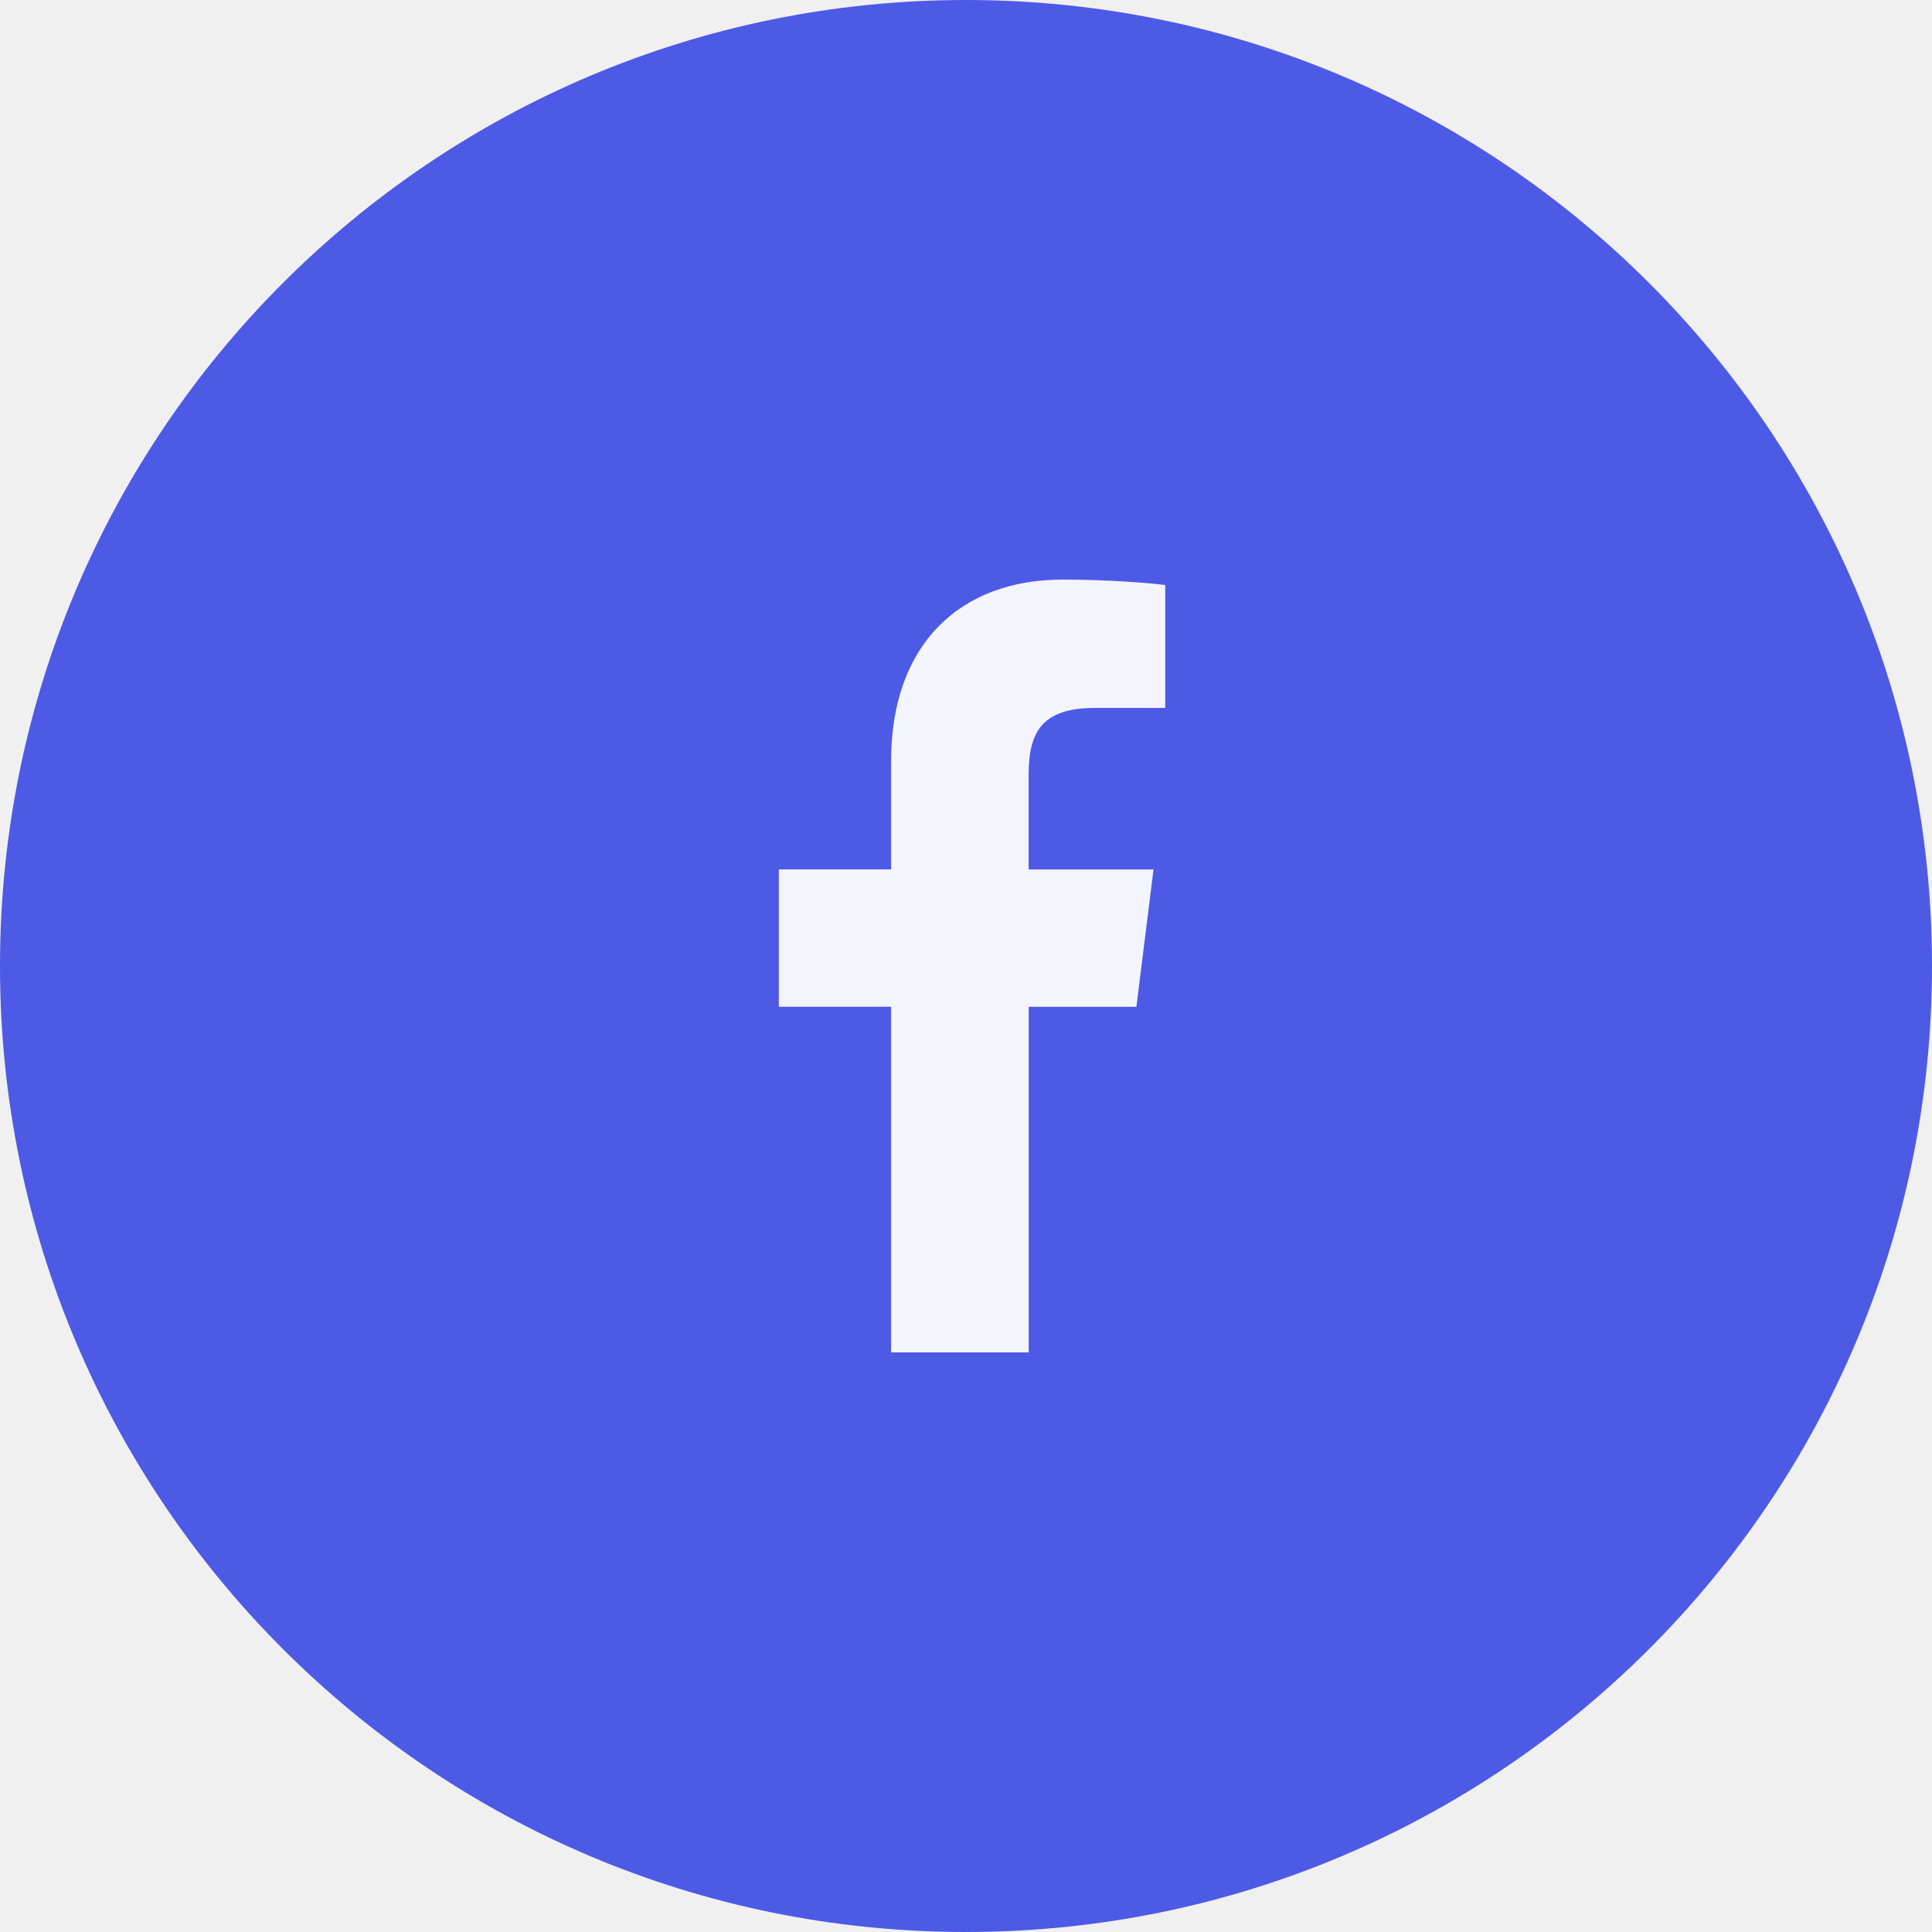
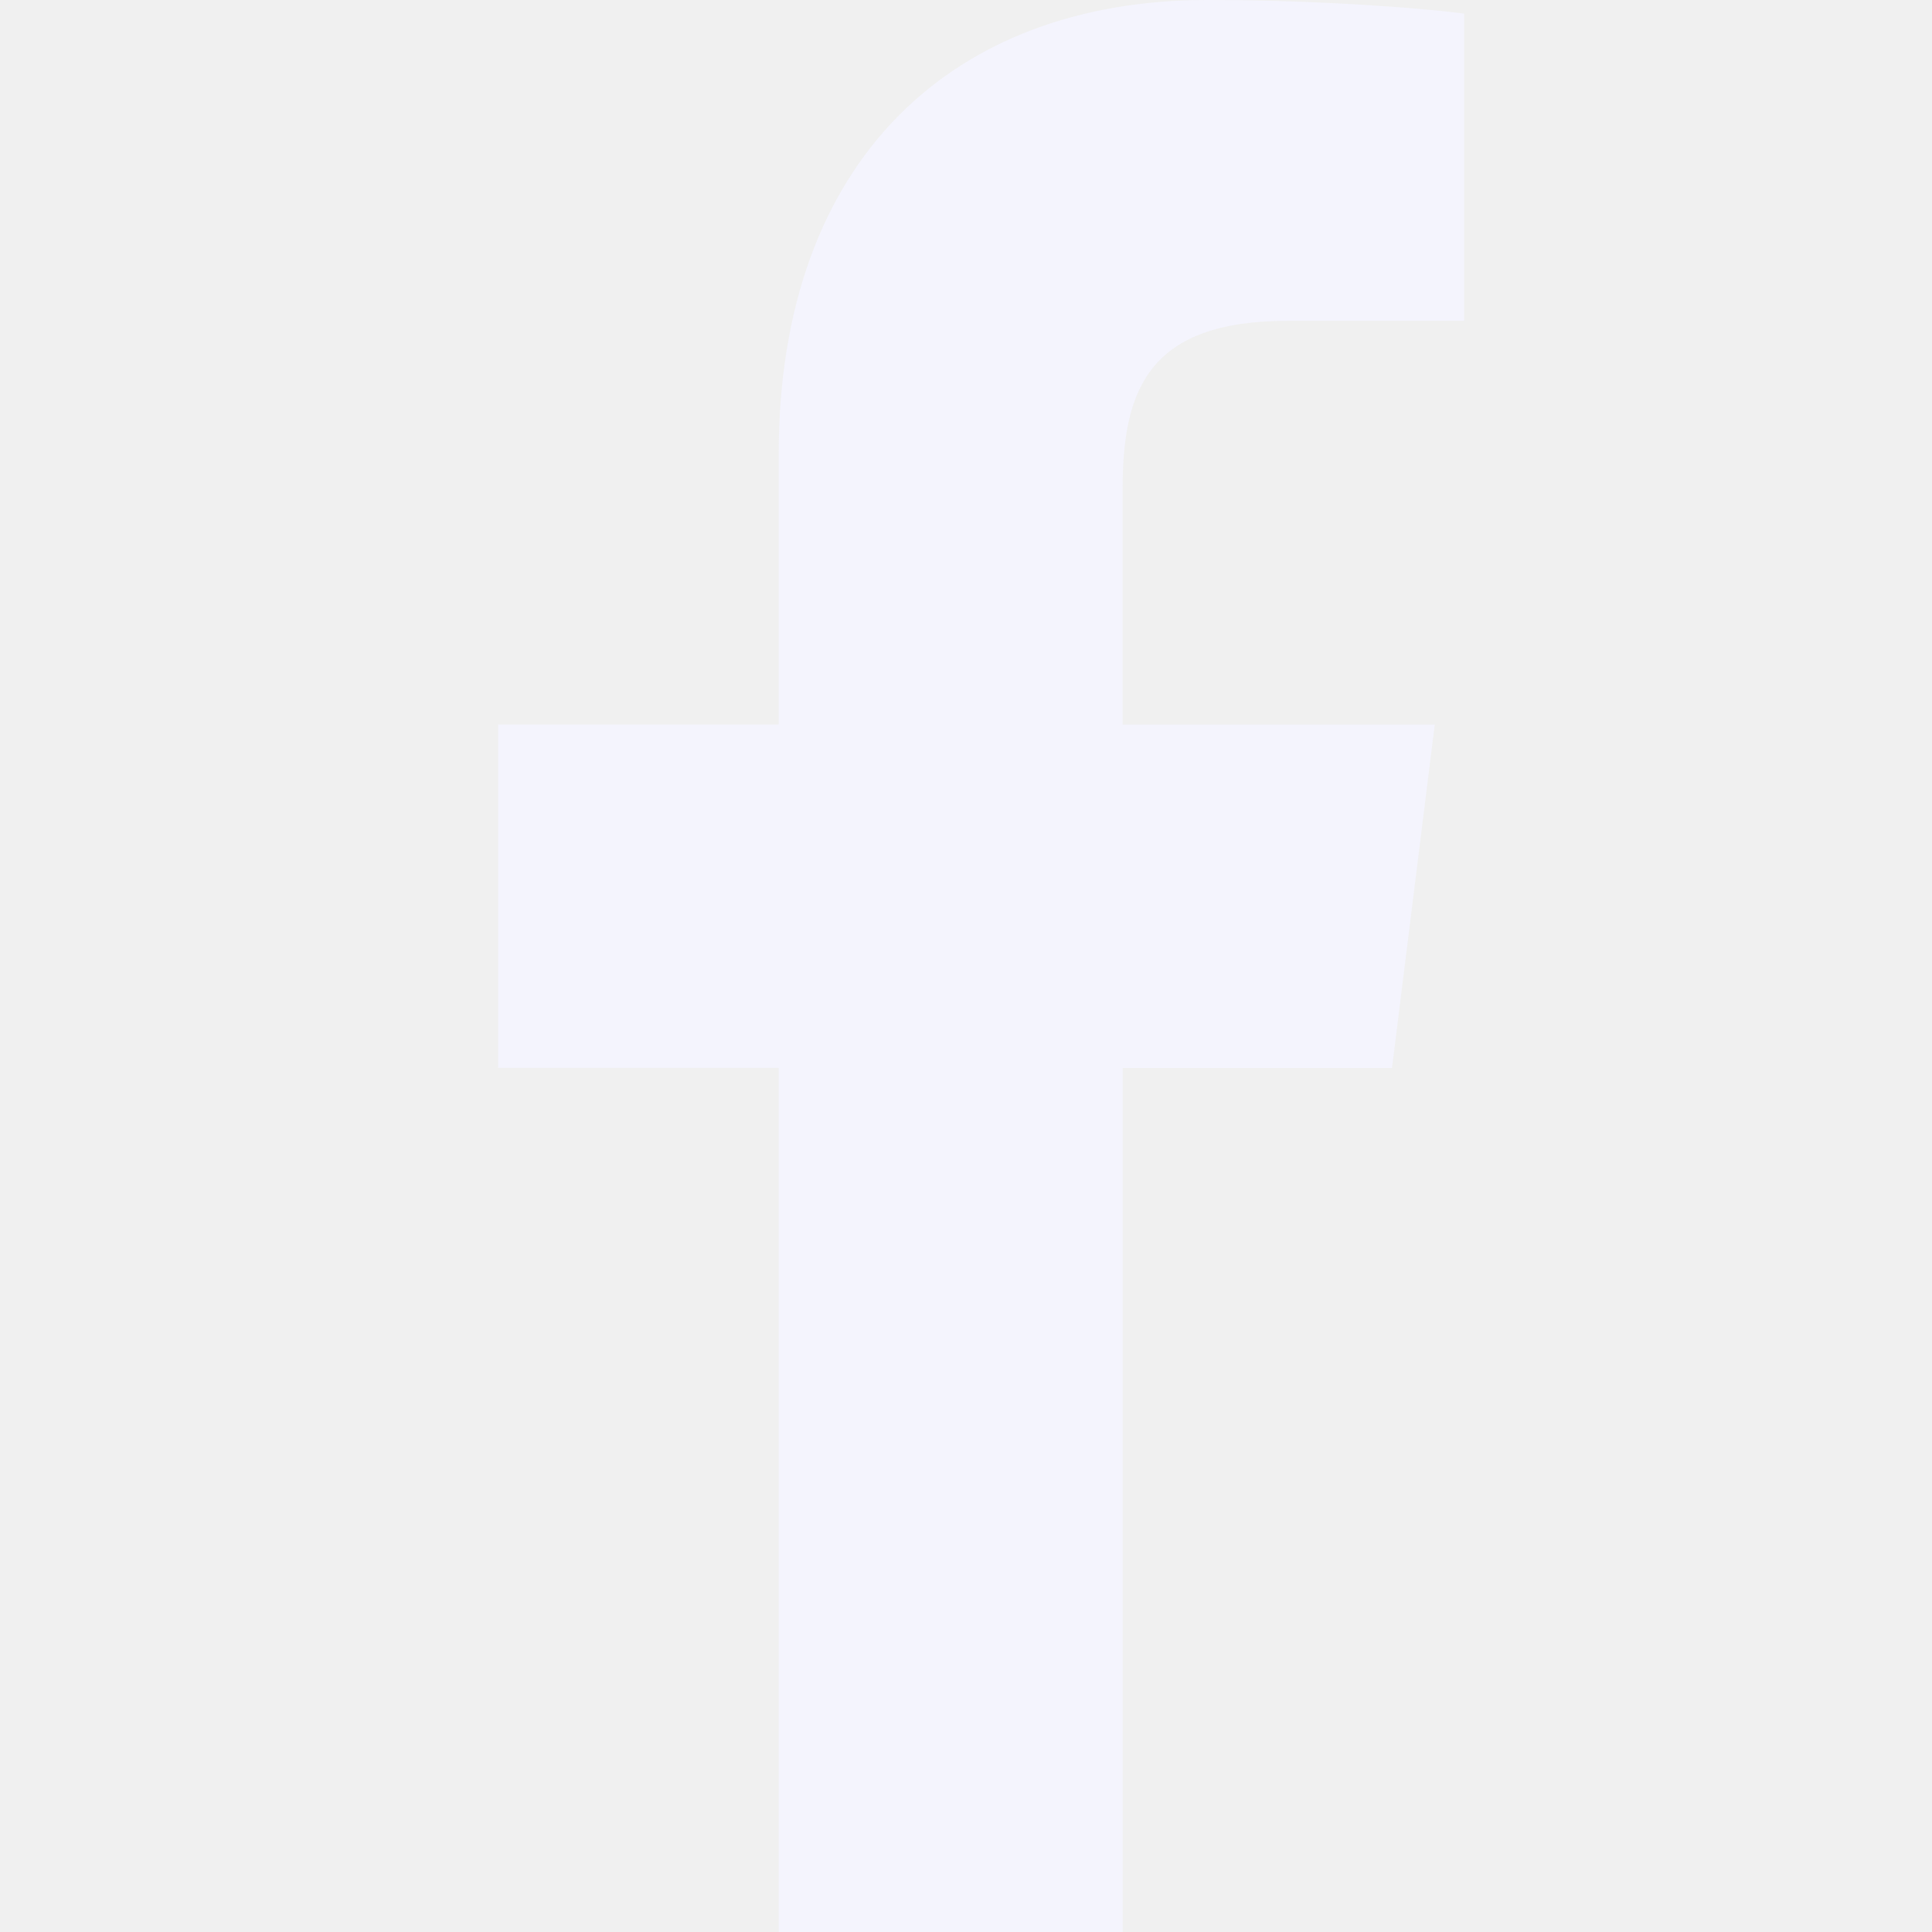
- <svg xmlns="http://www.w3.org/2000/svg" width="40" height="40" viewBox="0 0 40 40" fill="none">
-   <path d="M40 20C40 25.523 37.761 30.523 34.142 34.142C30.523 37.761 25.523 40 20 40C14.477 40 9.477 37.761 5.858 34.142C2.239 30.523 0 25.523 0 20C0 14.477 2.239 9.477 5.858 5.858C9.477 2.239 14.477 -3.05176e-05 20 -3.05176e-05C25.523 -3.05176e-05 30.523 2.239 34.142 5.858C37.761 9.477 40 14.477 40 20Z" fill="#4D5AE5" />
-   <g clip-path="url(#clip0_658204_1580)">
-     <path d="M22.665 14.657H24.125V12.113C23.873 12.078 23.007 12 21.997 12C19.891 12 18.449 13.325 18.449 15.759V18H16.125V20.844H18.449V28H21.298V20.845H23.528L23.882 18.001H21.297V16.041C21.298 15.219 21.519 14.657 22.665 14.657V14.657Z" fill="#F4F4FD" />
+ <svg xmlns="http://www.w3.org/2000/svg" width="16" height="16" viewBox="0 0 16 16" fill="none">
+   <g id="facebook 1" clip-path="url(#clip0_658288_536)">
+     <path id="Vector" d="M10.665 2.657H12.125V0.113C11.873 0.078 11.007 -6.10352e-05 9.997 -6.10352e-05C7.891 -6.10352e-05 6.449 1.325 6.449 3.759V6H4.125V8.844H6.449V16H9.298V8.845H11.528L11.882 6.001H9.297V4.041C9.298 3.219 9.519 2.657 10.665 2.657Z" fill="#F4F4FD" />
  </g>
  <defs>
-     <clipPath id="clip0_658204_1580">
-       <rect width="16" height="16" fill="white" transform="translate(12 11.9999)" />
+     <clipPath id="clip0_658288_536">
+       <rect width="16" height="16" fill="white" />
    </clipPath>
  </defs>
</svg>
